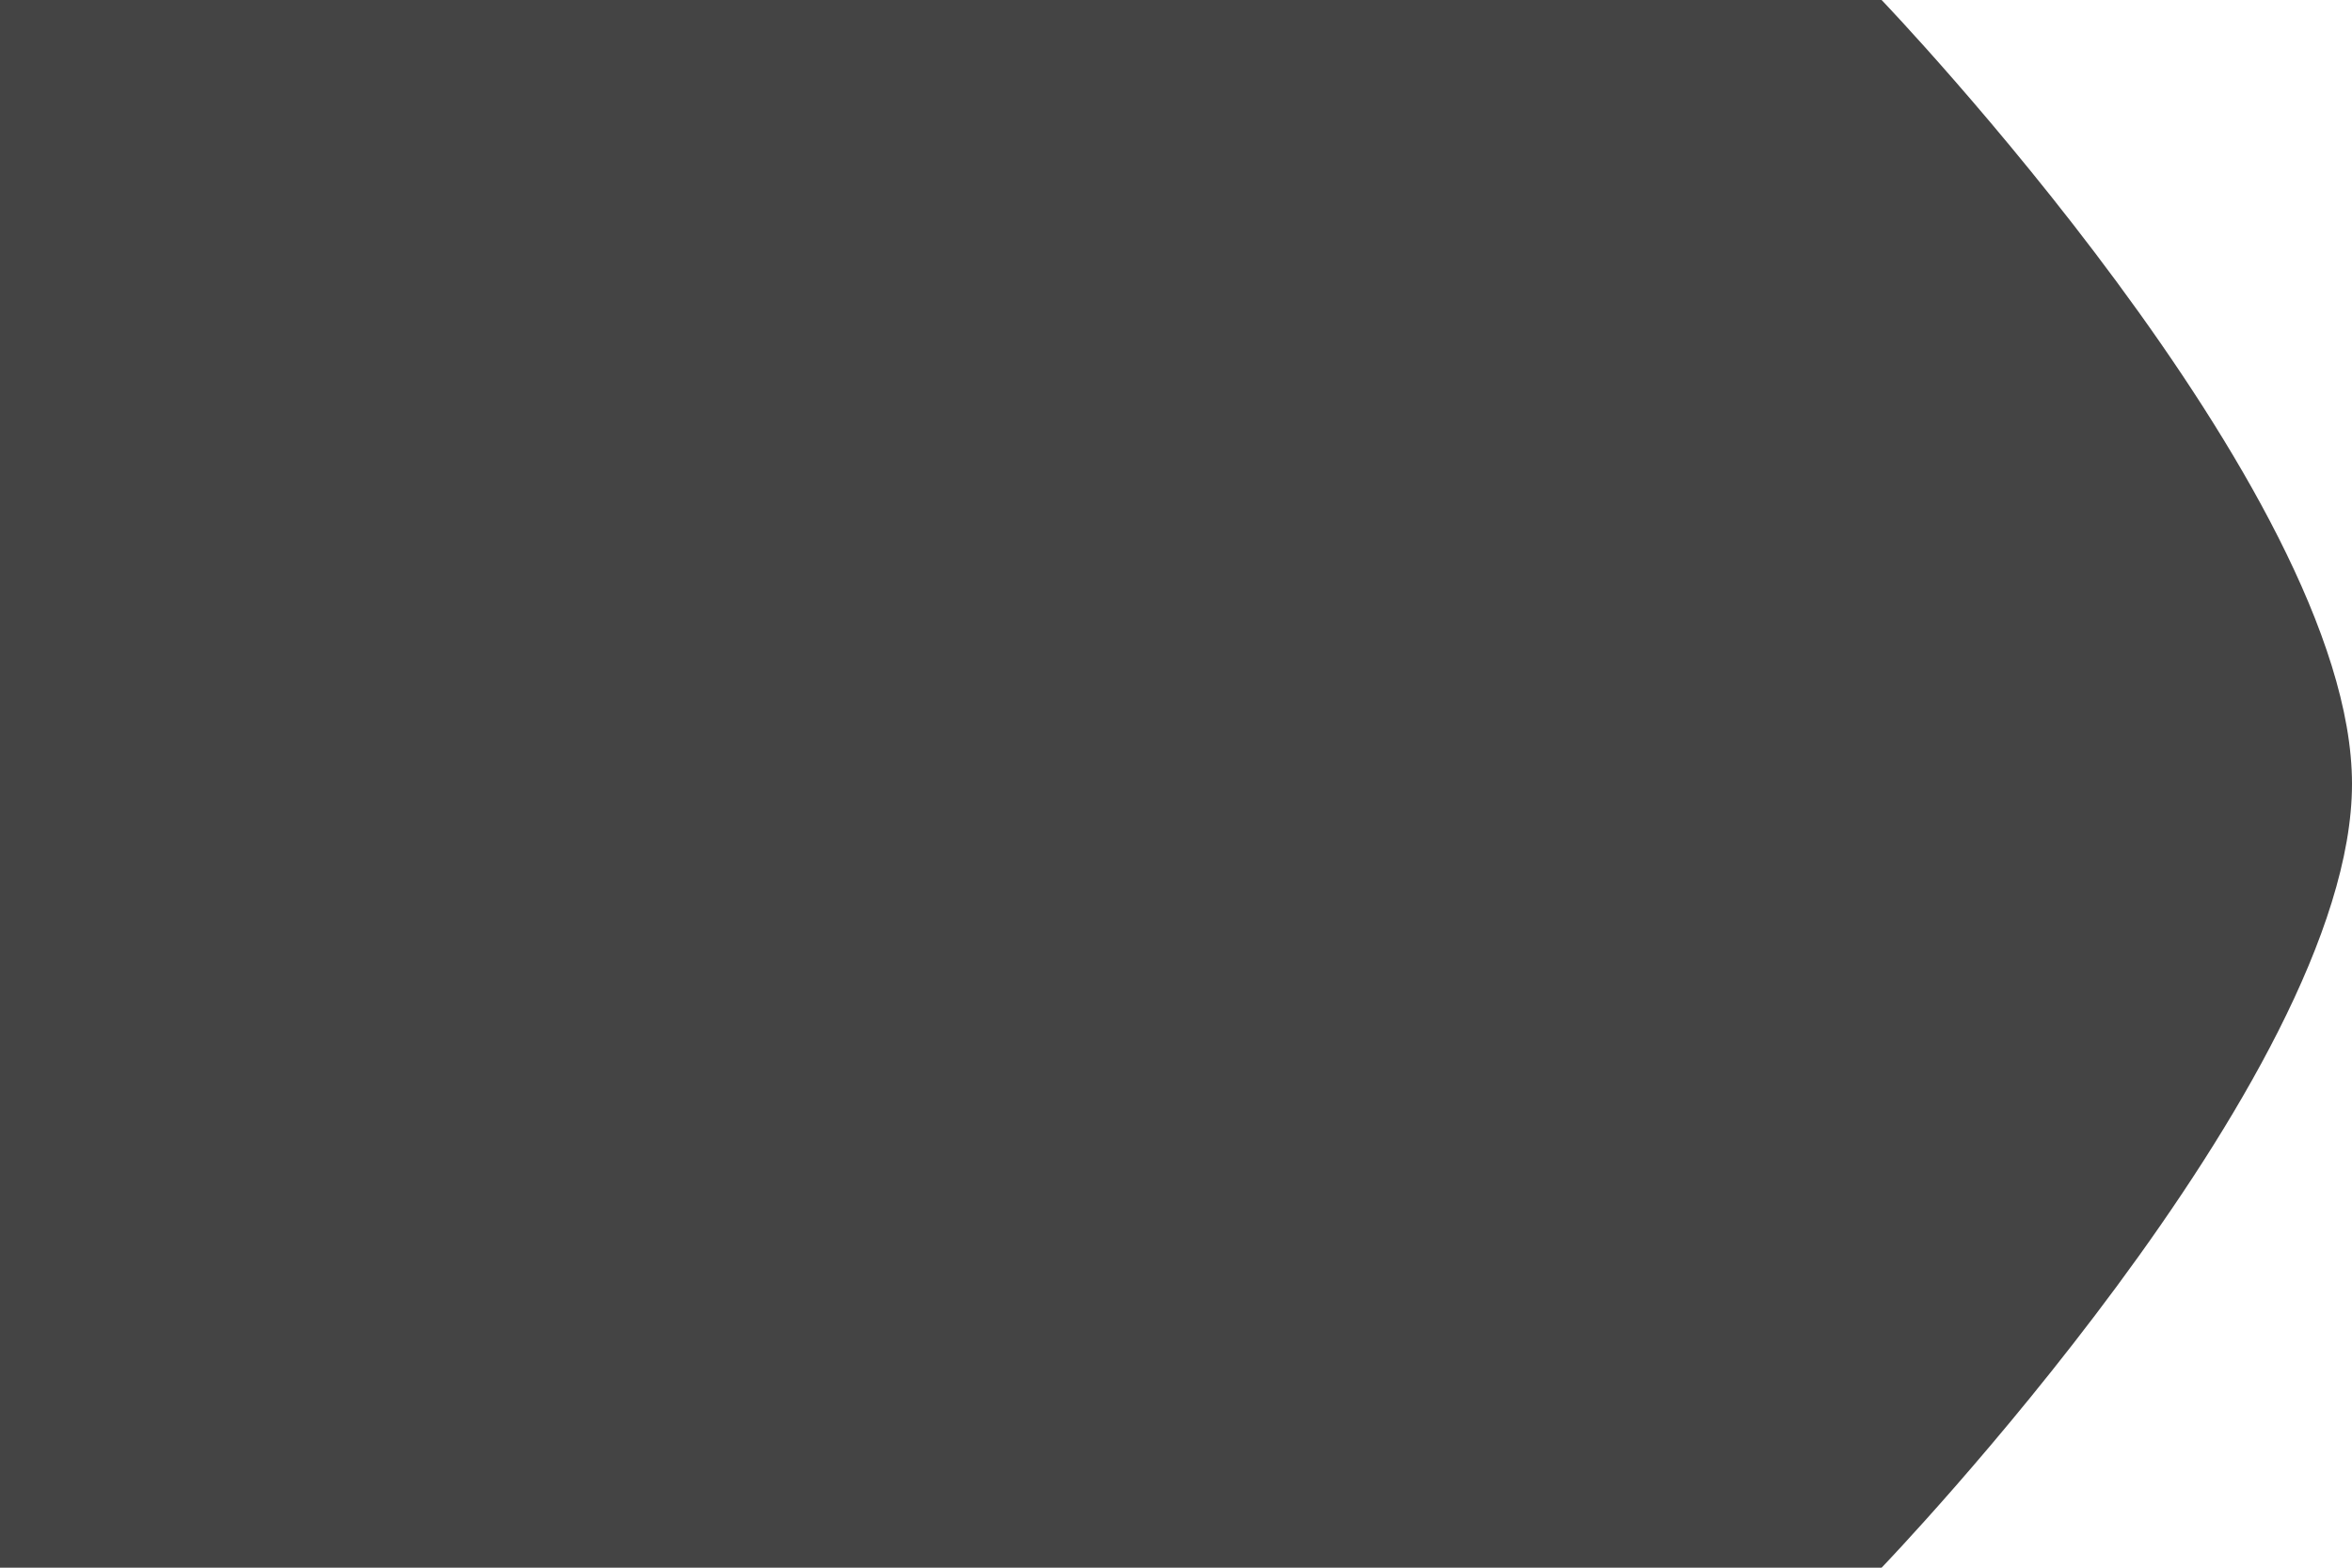
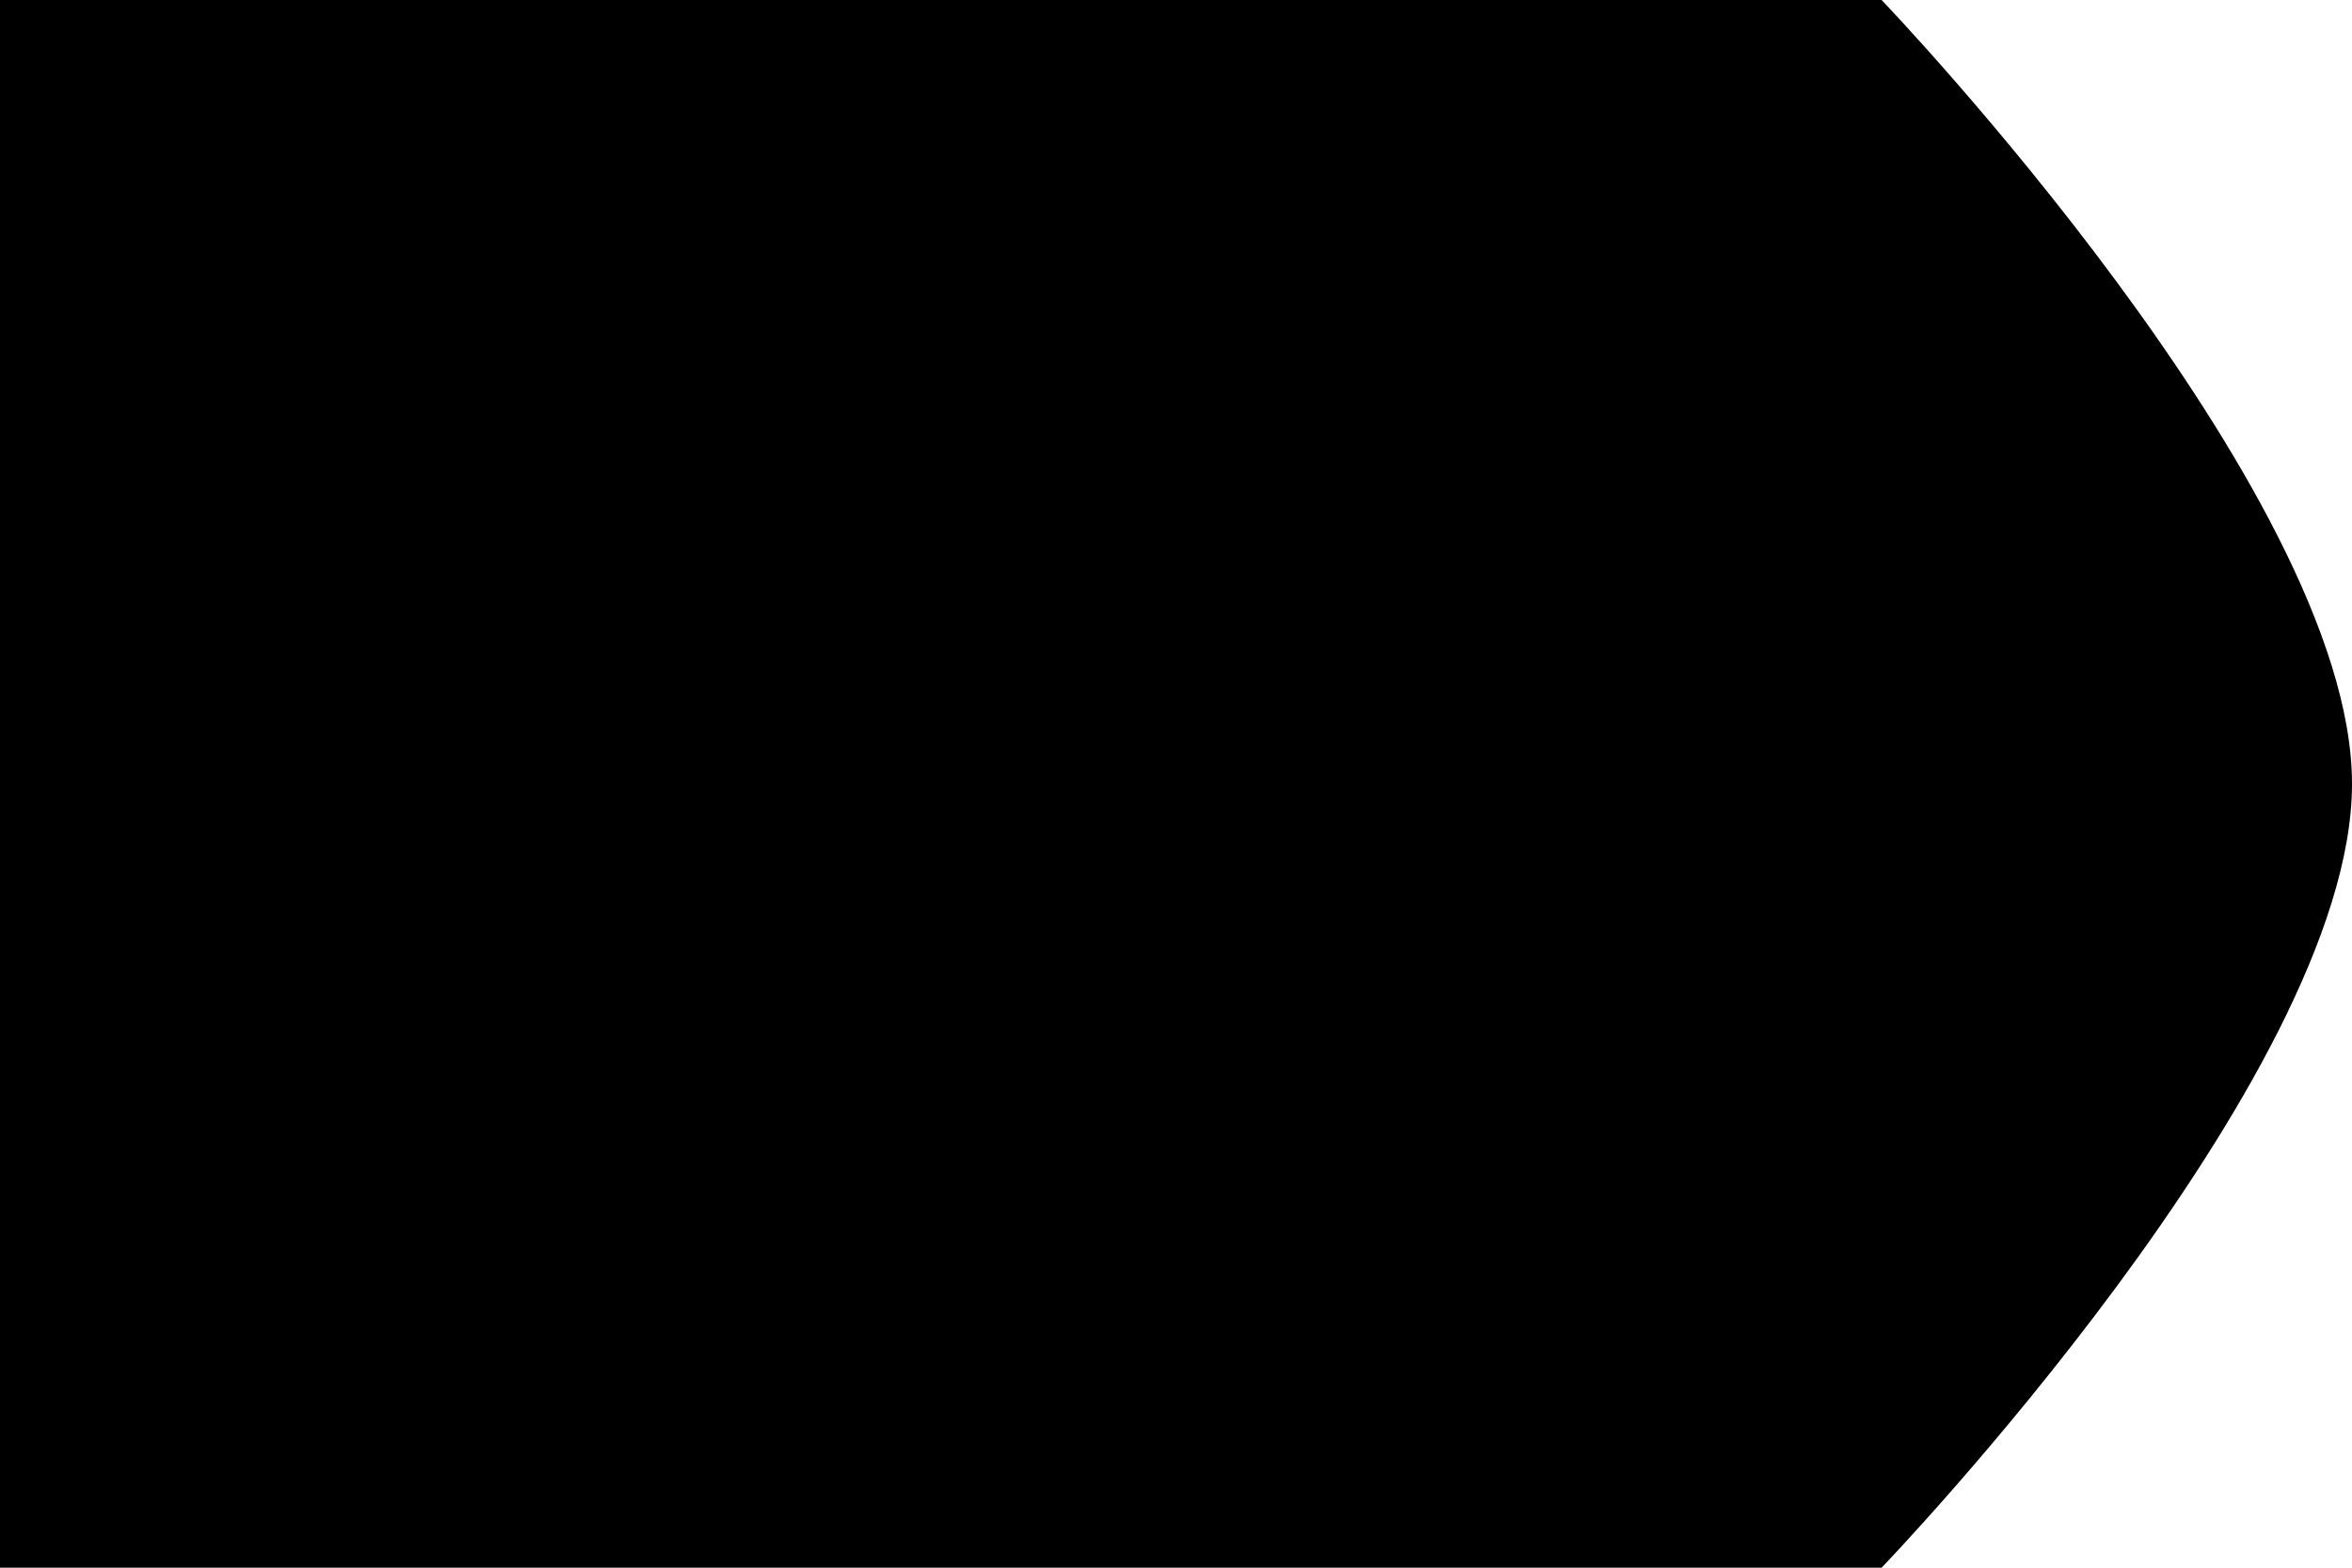
<svg xmlns="http://www.w3.org/2000/svg" version="1.1" id="Layer_1" x="0px" y="0px" width="150px" height="100px" viewBox="0 0 150 100" preserveAspectRatio="none" enable-background="new 0 0 150 100" xml:space="preserve">
-   <path fill="#444444" d="M120,0H0v100h120c0,0,30-31.2,30-50C150,31.3,120,0,120,0z" />
+   <path d="M120,0H0v100h120c0,0,30-31.2,30-50C150,31.3,120,0,120,0z" />
</svg>
